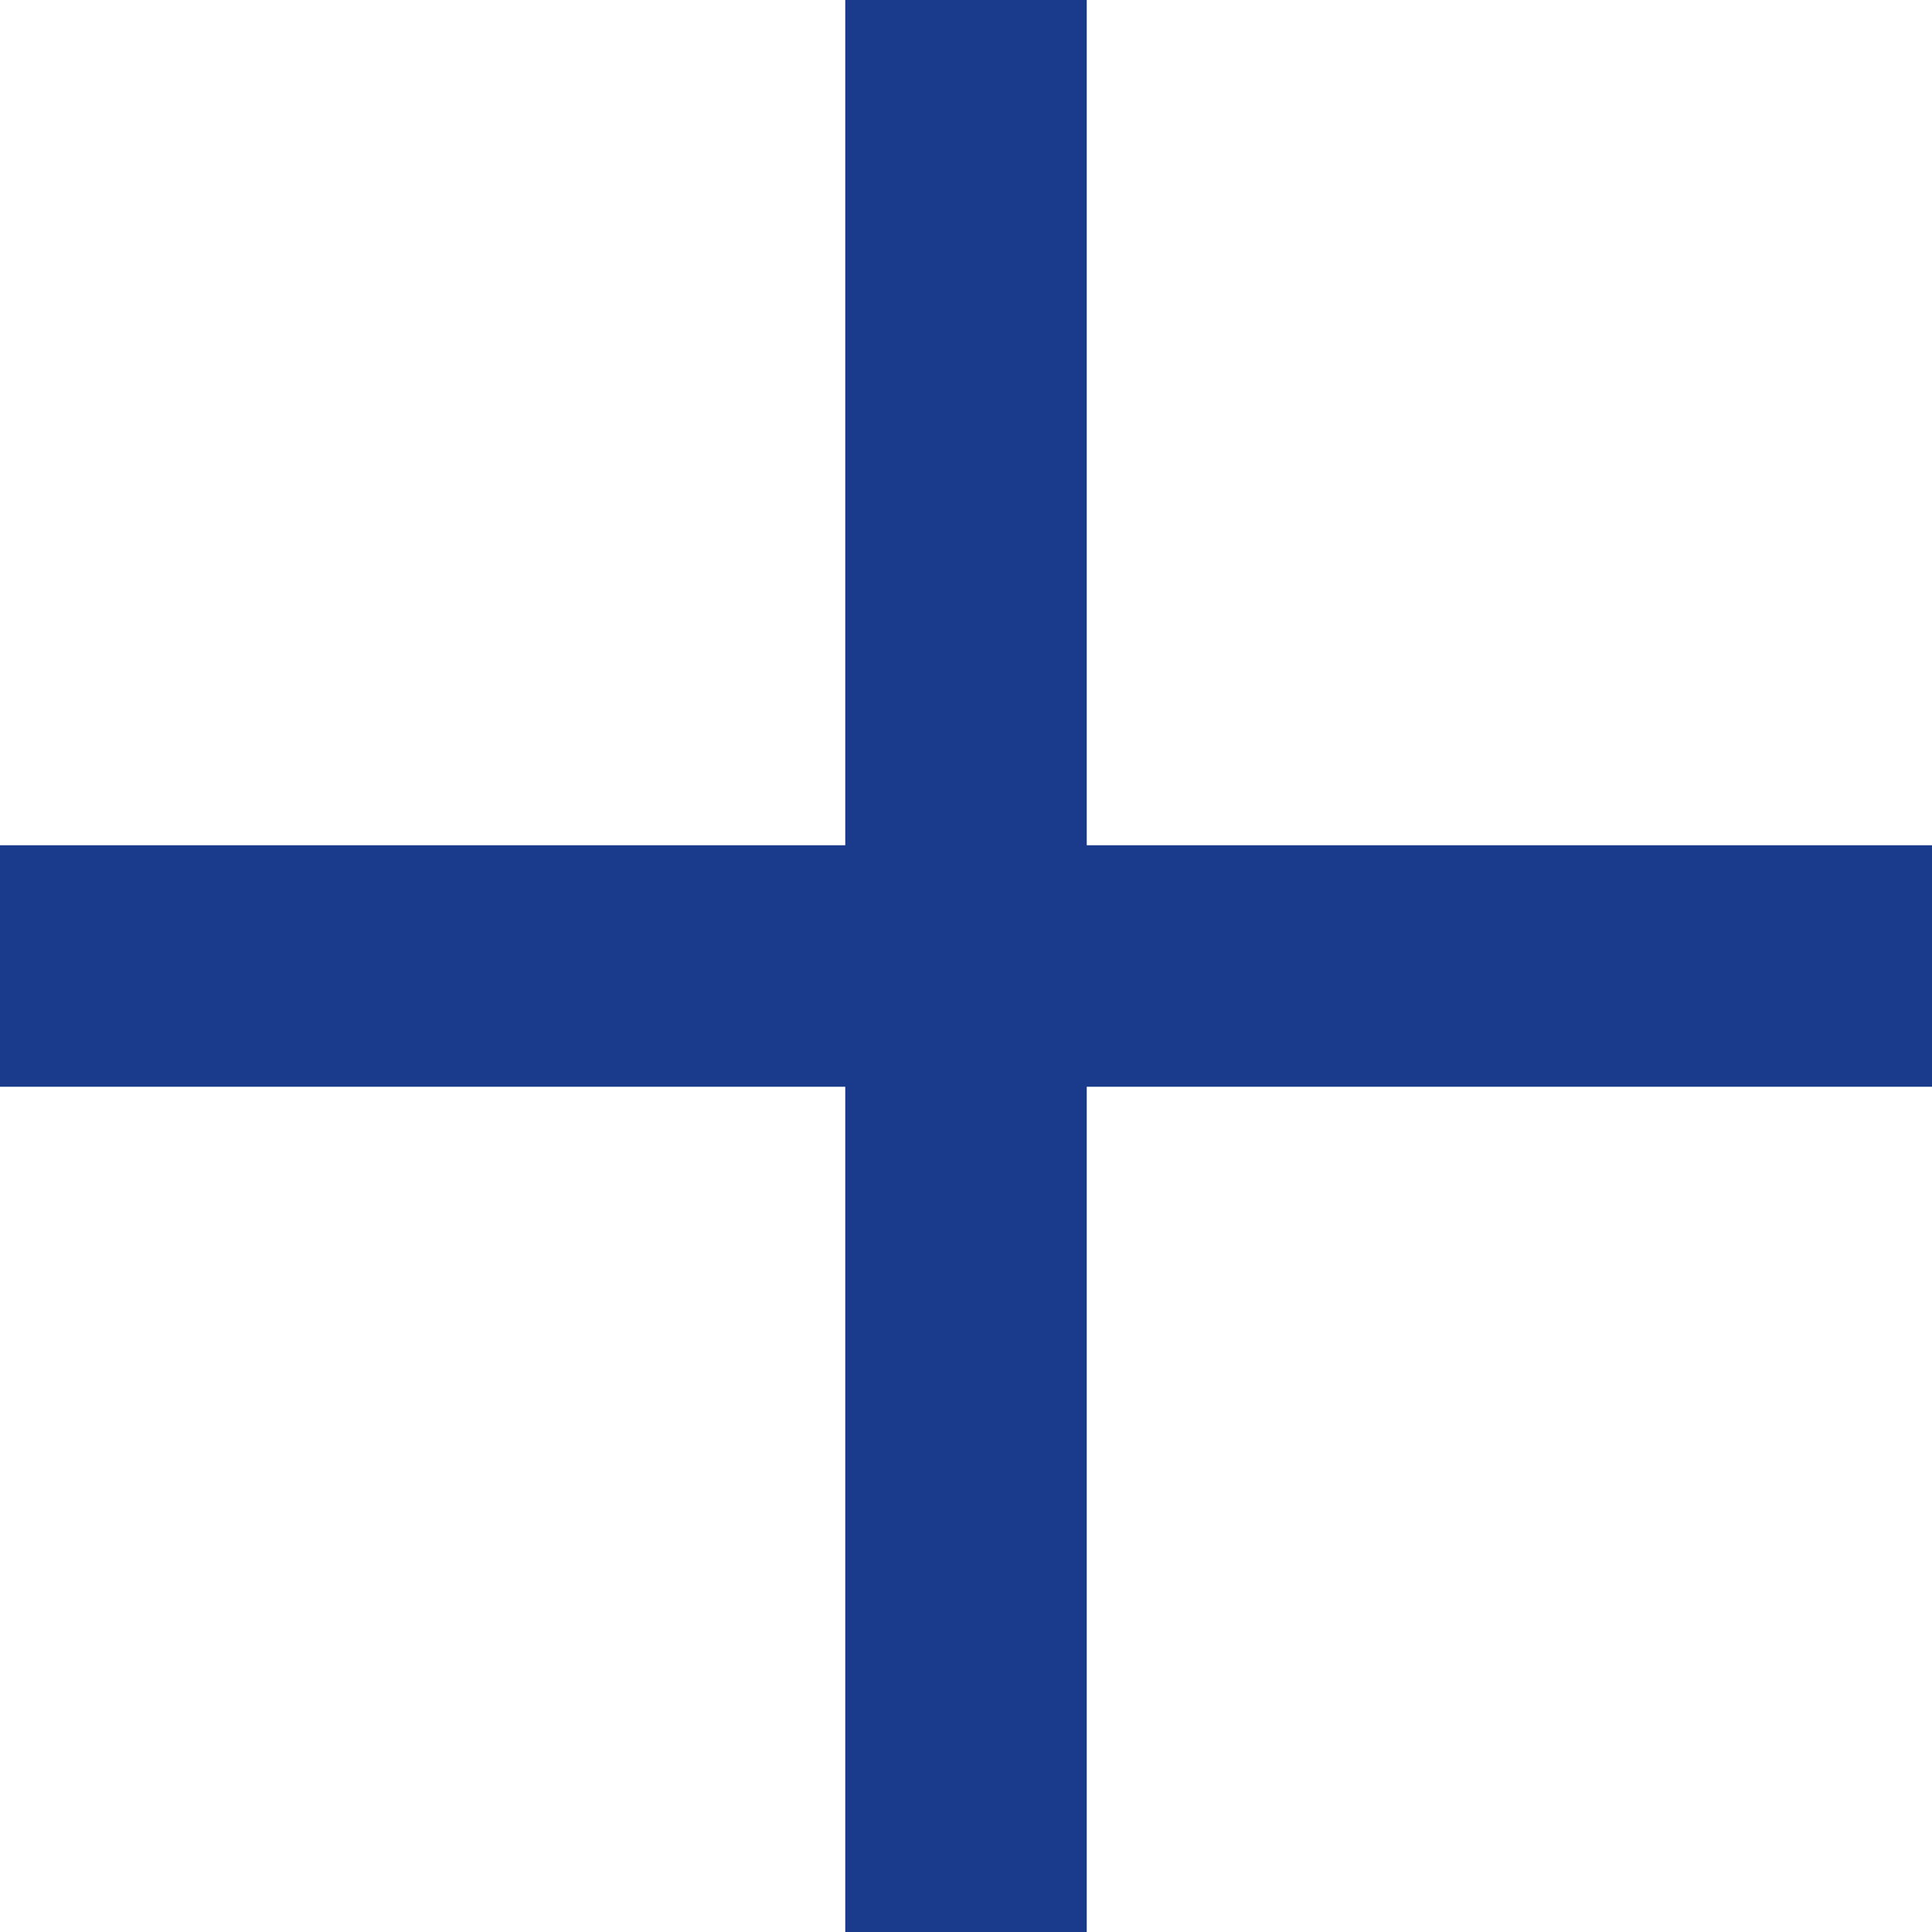
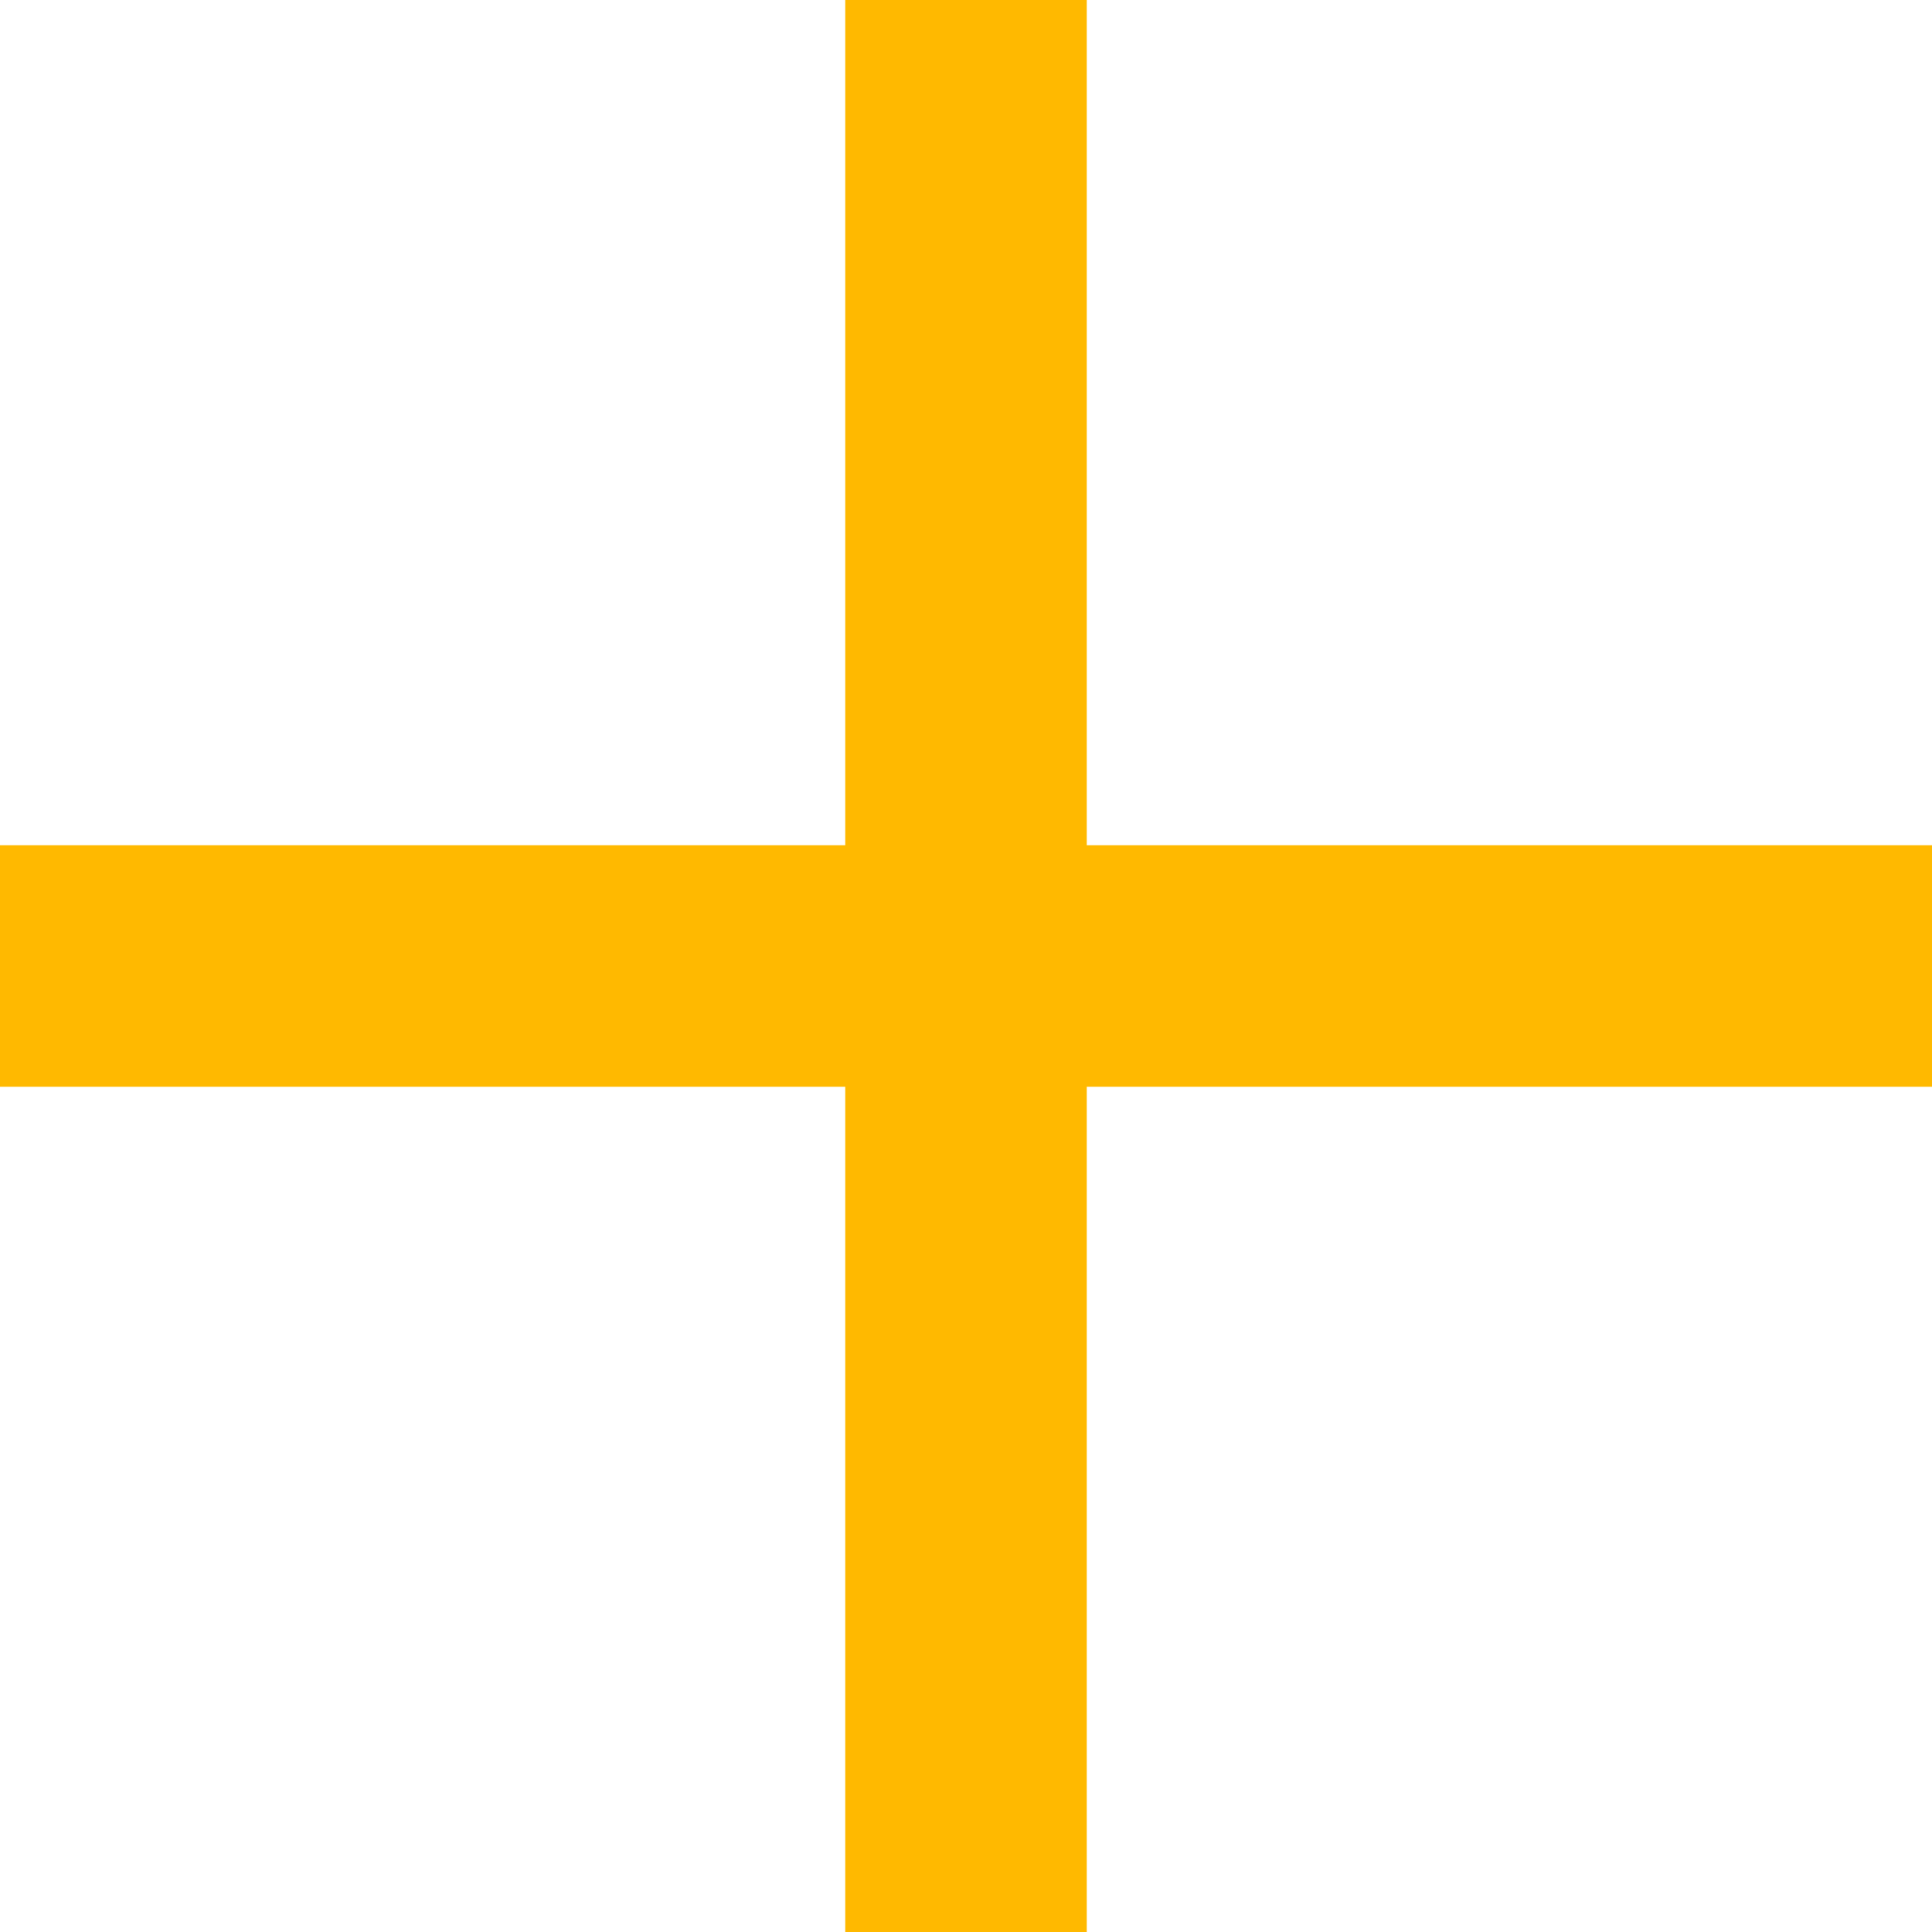
<svg xmlns="http://www.w3.org/2000/svg" width="16px" height="16px" viewBox="0 0 16 16" version="1.1">
-   <defs />
-   <g id="Page-1" stroke="none" stroke-width="1" fill="none" fill-rule="evenodd">
-     <g id="Home/Gift-Card/Southwest-(buy)-100" transform="translate(-286, -338)" stroke="#1A3A8B" stroke-width="2">
-       <g id="Group-Copy" transform="translate(275, 326)">
-         <g id="Icons/Controls/Plus" transform="translate(11, 12)">
-           <g id="Icons/Controls/Add-(Dark)">
-             <g id="ui-24px-outline-1_simple-add">
-               <g id="Group">
-                 <path d="M8,0 L8,16" id="Shape" />
-                 <path d="M16,8 L0,8" id="Shape" />
-               </g>
-             </g>
-           </g>
-         </g>
+   <g id="copay-assets" stroke="none" stroke-width="1" fill="none" fill-rule="evenodd">
+     <g id="src/assets/img" transform="translate(-580, -277)" stroke="#FFB900" stroke-width="2">
+       <g id="icon-plus" transform="translate(580, 277)">
+         <path d="M8,0 L8,16" id="Shape" />
+         <path d="M16,8 L0,8" id="Shape" />
      </g>
    </g>
  </g>
</svg>
